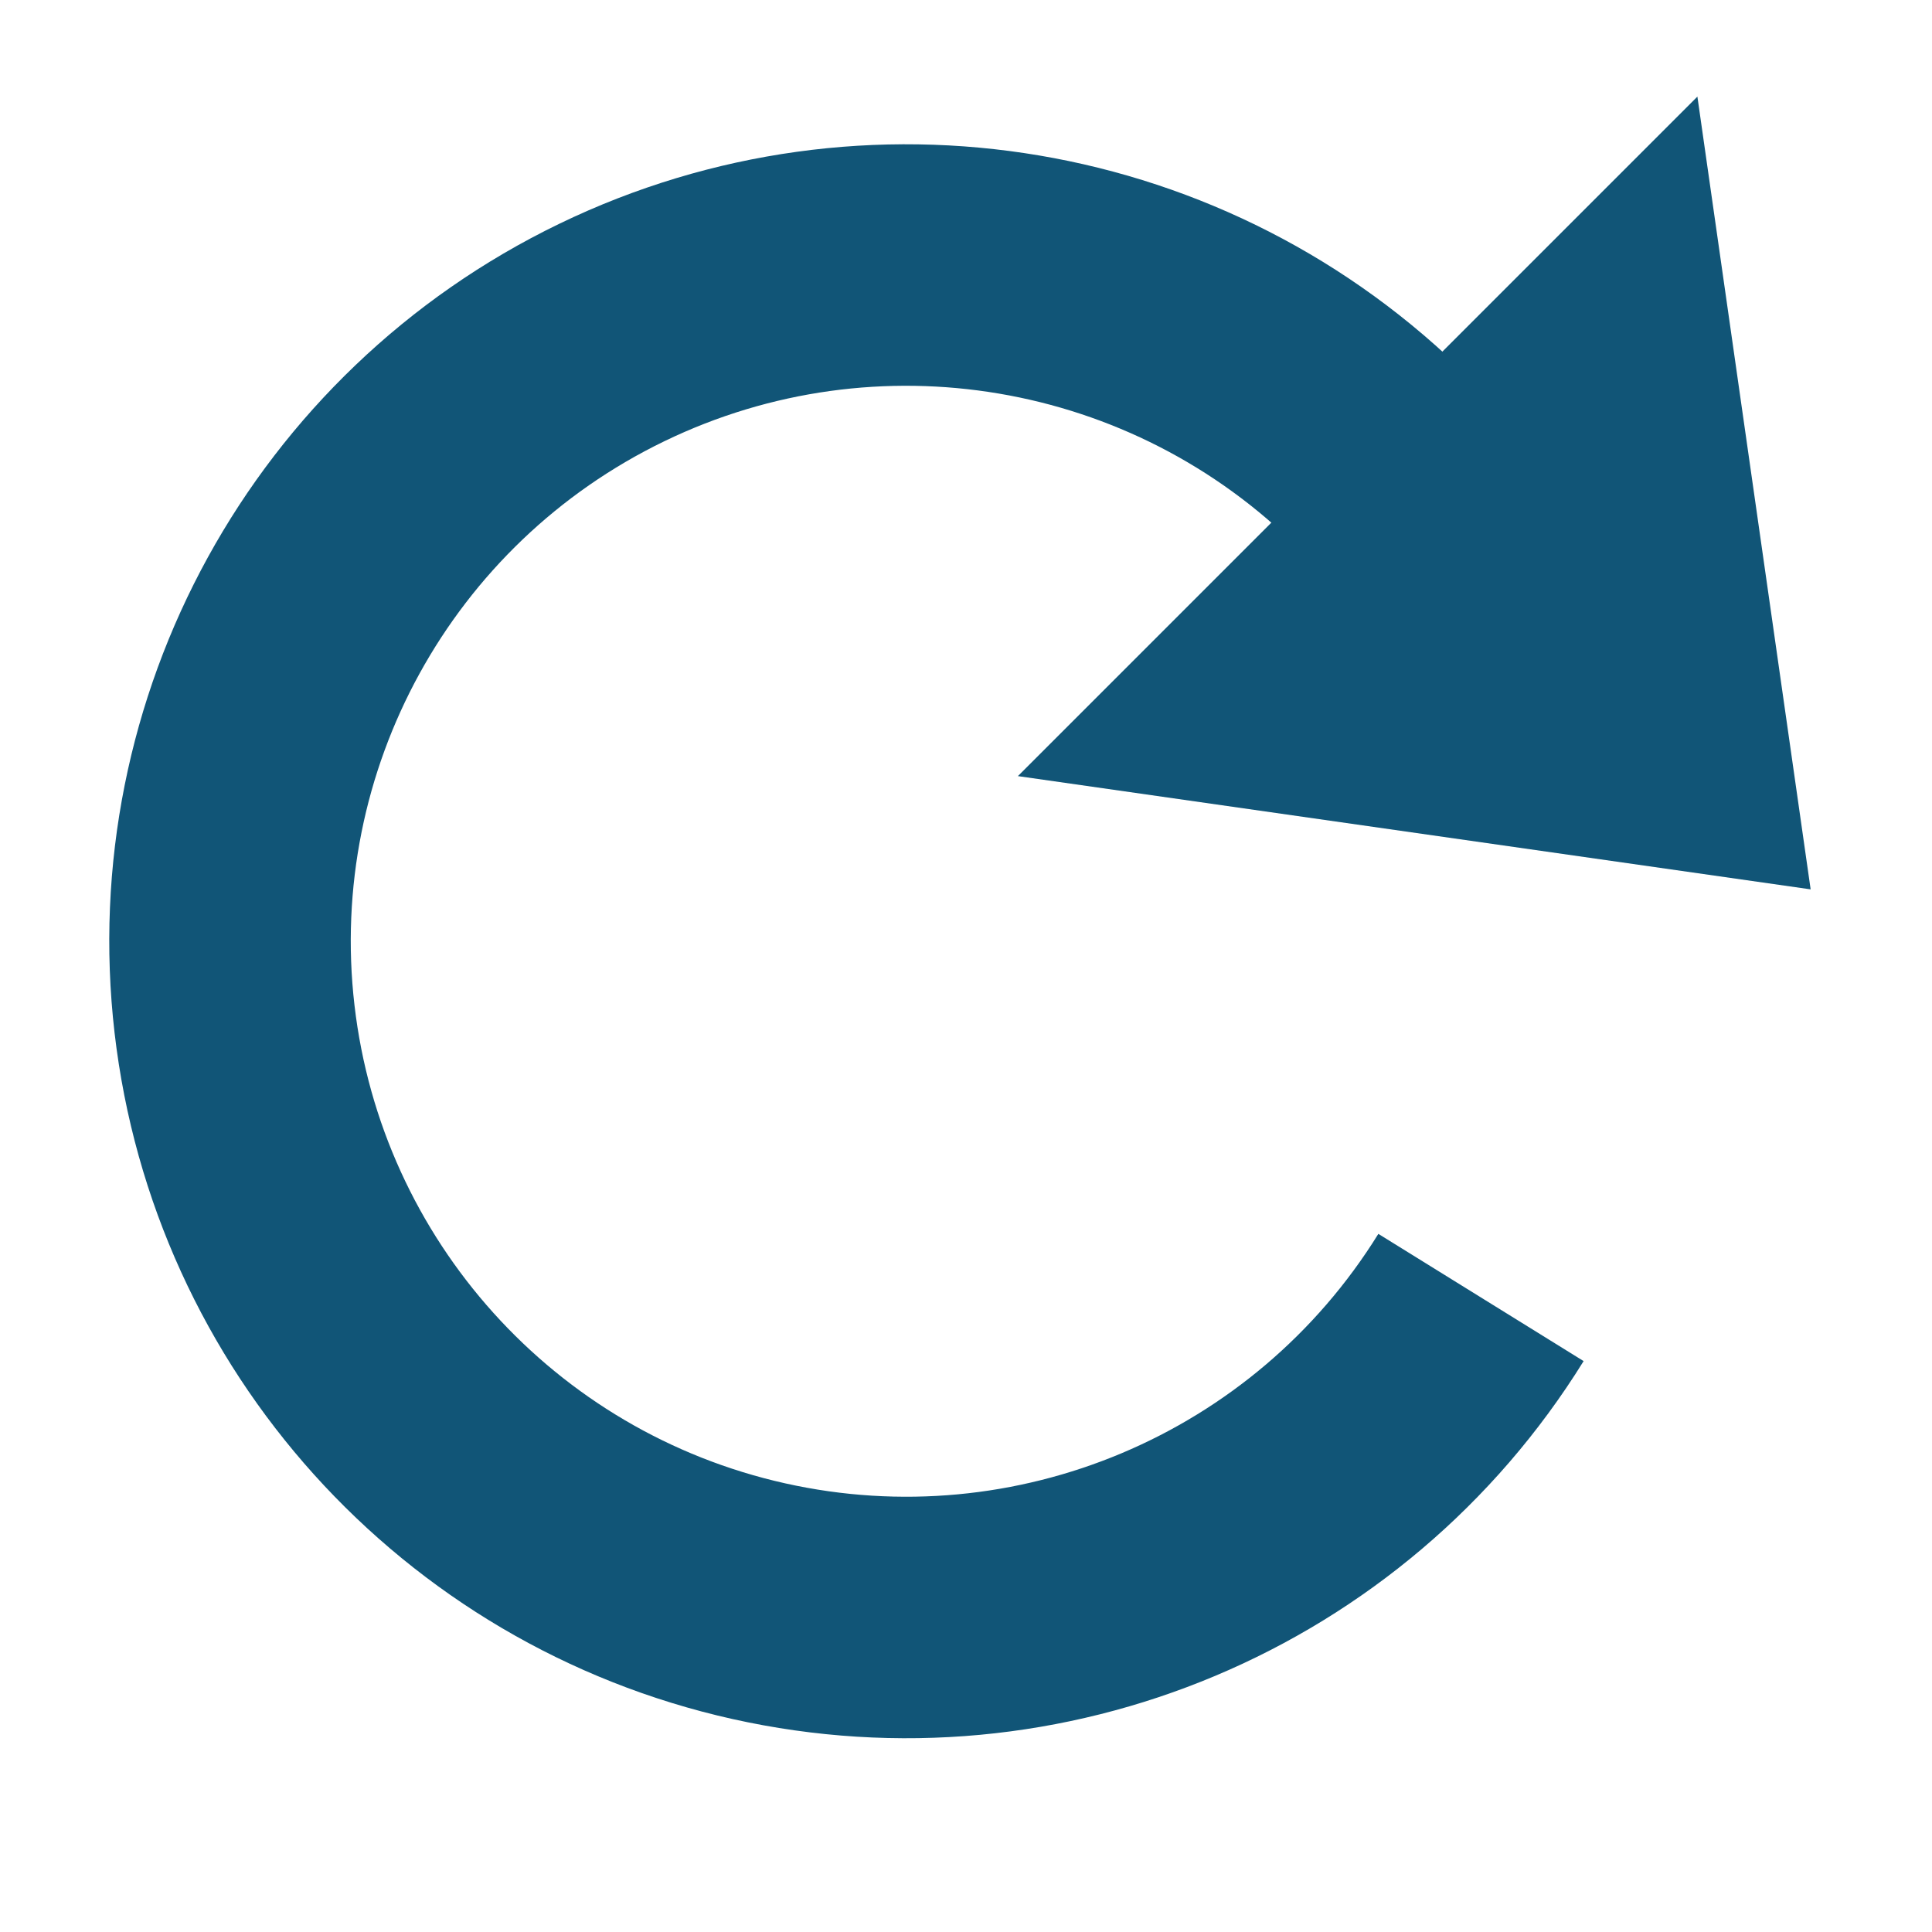
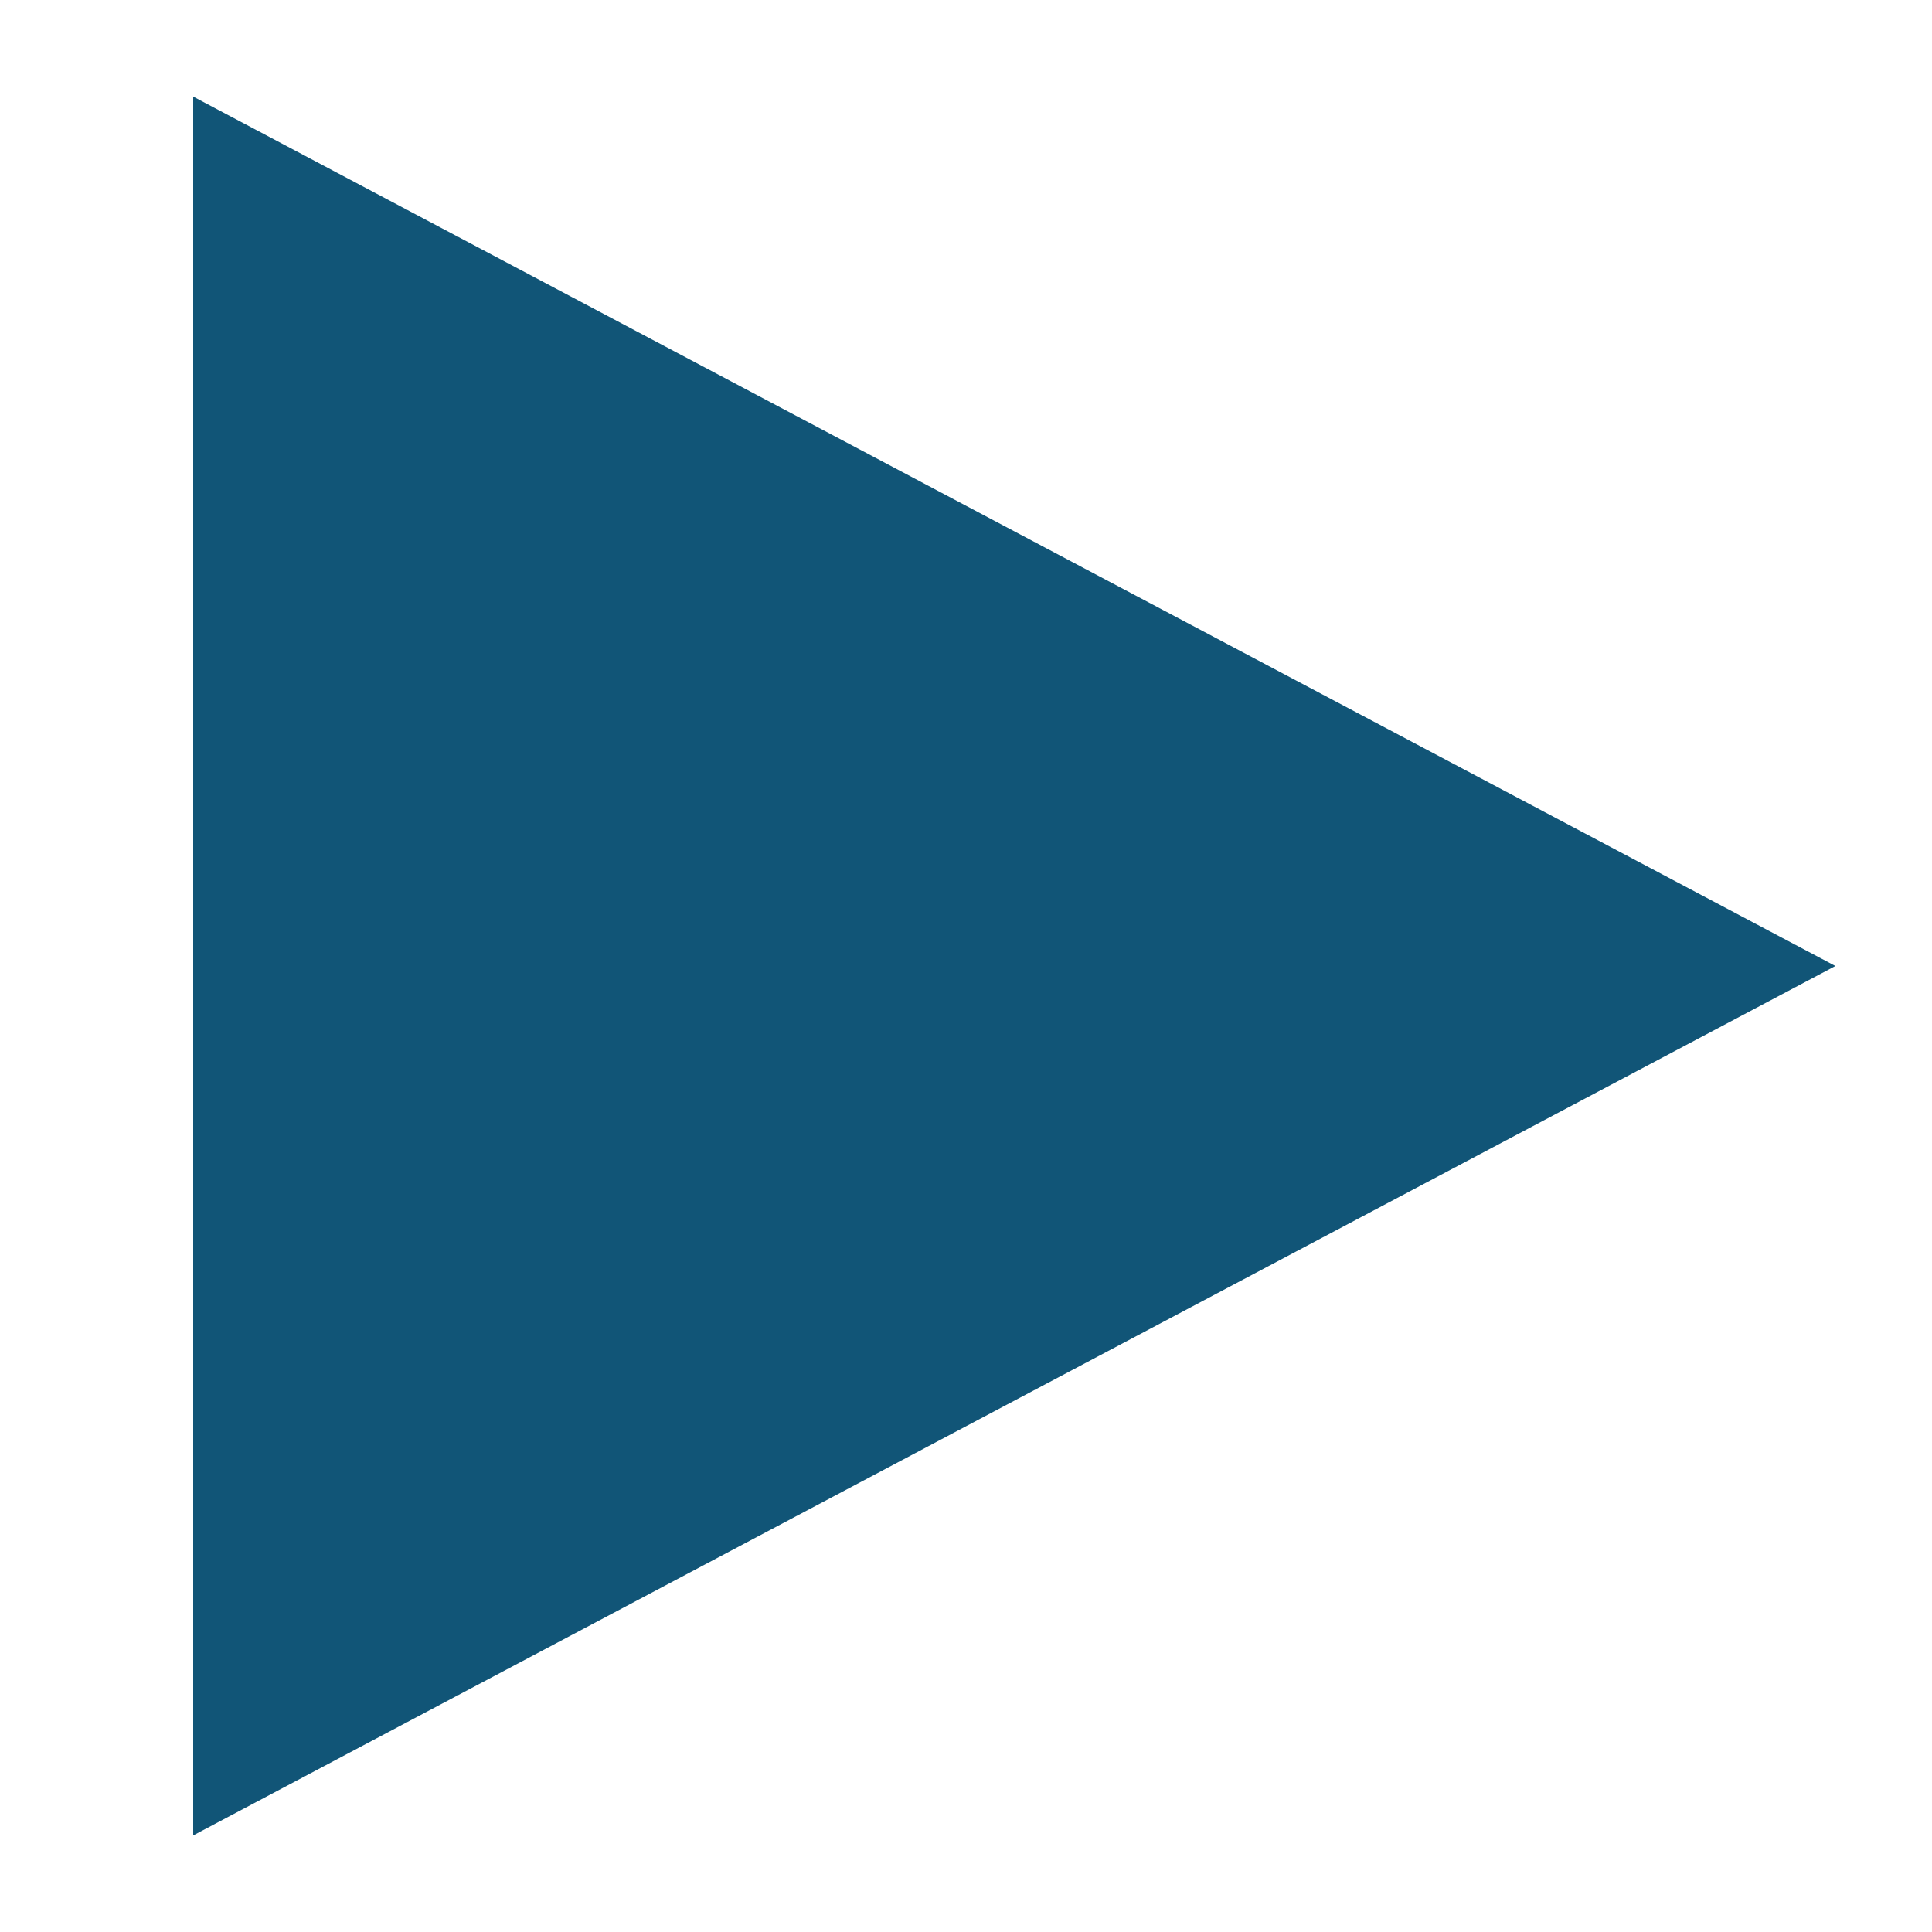
<svg xmlns="http://www.w3.org/2000/svg" width="640" height="640" id="svg2" version="1.1">
  <defs id="defs4">
    <marker orient="auto" refY="0.0" refX="0.0" id="TriangleInM" style="overflow:visible">
      <path id="path3732" d="M 5.77,0.0 L -2.88,5.0 L -2.88,-5.0 L 5.77,0.0 z " style="fill-rule:evenodd;stroke:#000000;stroke-width:1.0pt;marker-start:none" transform="scale(-0.4)" />
    </marker>
    <marker orient="auto" refY="0.0" refX="0.0" id="TriangleOutM" style="overflow:visible">
      <path id="path3741" d="M 5.77,0.0 L -2.88,5.0 L -2.88,-5.0 L 5.77,0.0 z " style="fill-rule:evenodd;stroke:#000000;stroke-width:1.0pt;marker-start:none" transform="scale(0.4)" />
    </marker>
    <marker orient="auto" refY="0.0" refX="0.0" id="TriangleInL" style="overflow:visible">
      <path id="path3729" d="M 5.77,0.0 L -2.88,5.0 L -2.88,-5.0 L 5.77,0.0 z " style="fill-rule:evenodd;stroke:#000000;stroke-width:1.0pt;marker-start:none" transform="scale(-0.8)" />
    </marker>
    <marker orient="auto" refY="0.0" refX="0.0" id="Arrow2Lstart" style="overflow:visible">
      <path id="path3613" style="font-size:12.0;fill-rule:evenodd;stroke-width:0.625;stroke-linejoin:round" d="M 8.719,4.034 L -2.207,0.016 L 8.719,-4.002 C 6.973,-1.63 6.983,1.616 8.719,4.034 z " transform="scale(1.1) translate(1,0)" />
    </marker>
    <marker orient="auto" refY="0.0" refX="0.0" id="Arrow1Lend" style="overflow:visible;">
      <path id="path3598" d="M 0.0,0.0 L 5.0,-5.0 L -12.5,0.0 L 5.0,5.0 L 0.0,0.0 z " style="fill-rule:evenodd;stroke:#000000;stroke-width:1.0pt;marker-start:none;" transform="scale(0.8) rotate(180) translate(12.5,0)" />
    </marker>
    <marker orient="auto" refY="0.0" refX="0.0" id="Arrow2Lend" style="overflow:visible;">
      <path id="path3616" style="font-size:12.0;fill-rule:evenodd;stroke-width:0.625;stroke-linejoin:round;" d="M 8.719,4.034 L -2.207,0.016 L 8.719,-4.002 C 6.973,-1.63 6.983,1.616 8.719,4.034 z " transform="scale(1.1) rotate(180) translate(1,0)" />
    </marker>
  </defs>
-   <g id="layer1" transform="translate(0,-412.3622)" style="display:inline" />
-   <g id="layer2" style="display:inline">
+   <g id="layer2" style="display:none">
    <g id="g5423">
      <path transform="matrix(0.7071068,0.7071068,-0.7071068,0.7071068,300.201,-140.7493)" d="M 538.074,268.815 A 224,224 0 1 1 320,96" id="path2818" style="fill:none;stroke:#115577;stroke-width:80;stroke-linecap:butt;stroke-linejoin:miter;stroke-miterlimit:0;stroke-opacity:1;stroke-dasharray:none;marker-end:none;display:inline" />
      <path id="path5400" d="M 562.283,32 337.186,257.097 599.799,294.613 562.283,32 z" style="fill:#115577;fill-opacity:1;stroke:none" />
    </g>
  </g>
+   <g id="layer1" transform="translate(0,-412.3622)" style="display:inline">
+     <path style="fill:#115577;stroke:none;stroke-width:1px;stroke-linecap:butt;stroke-linejoin:miter;stroke-opacity:1;color:#000000;fill-opacity:1;fill-rule:nonzero;marker:none;visibility:visible;display:inline;overflow:visible;enable-background:accumulate" d="M 64,32 64,608 608,320 z" id="path3812" transform="translate(0,412.3622)" />
+   </g>
</svg>
